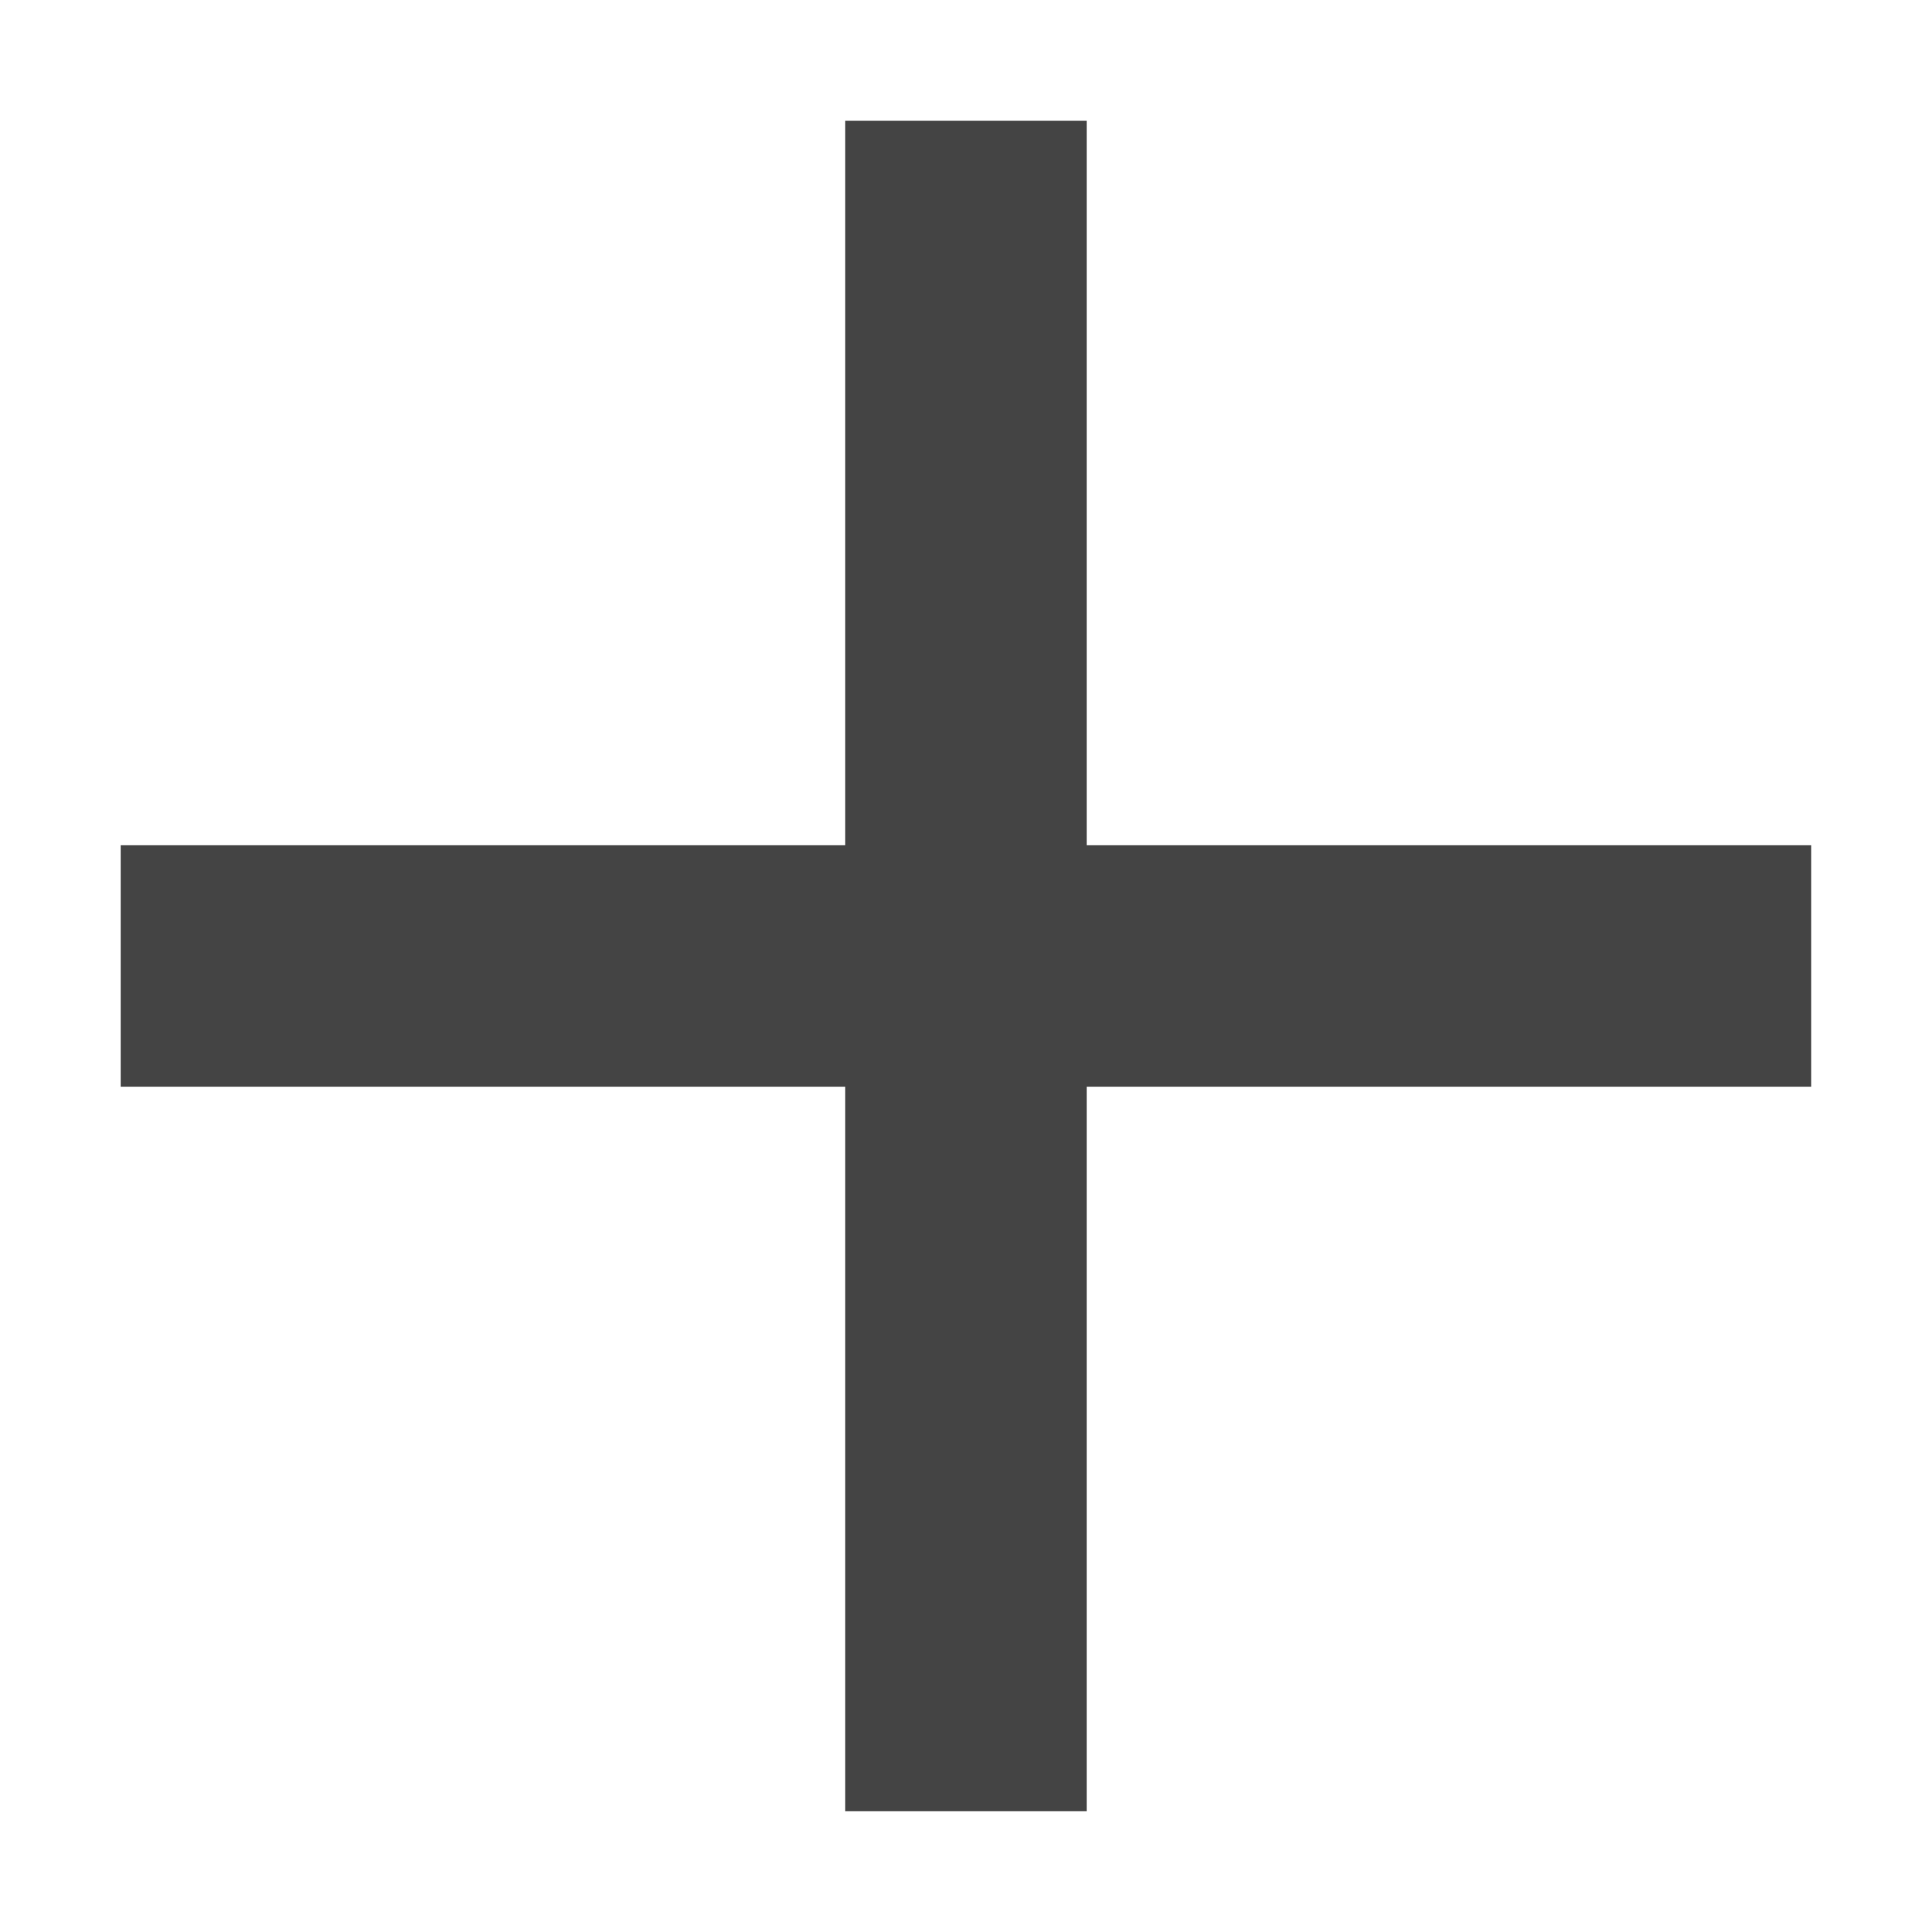
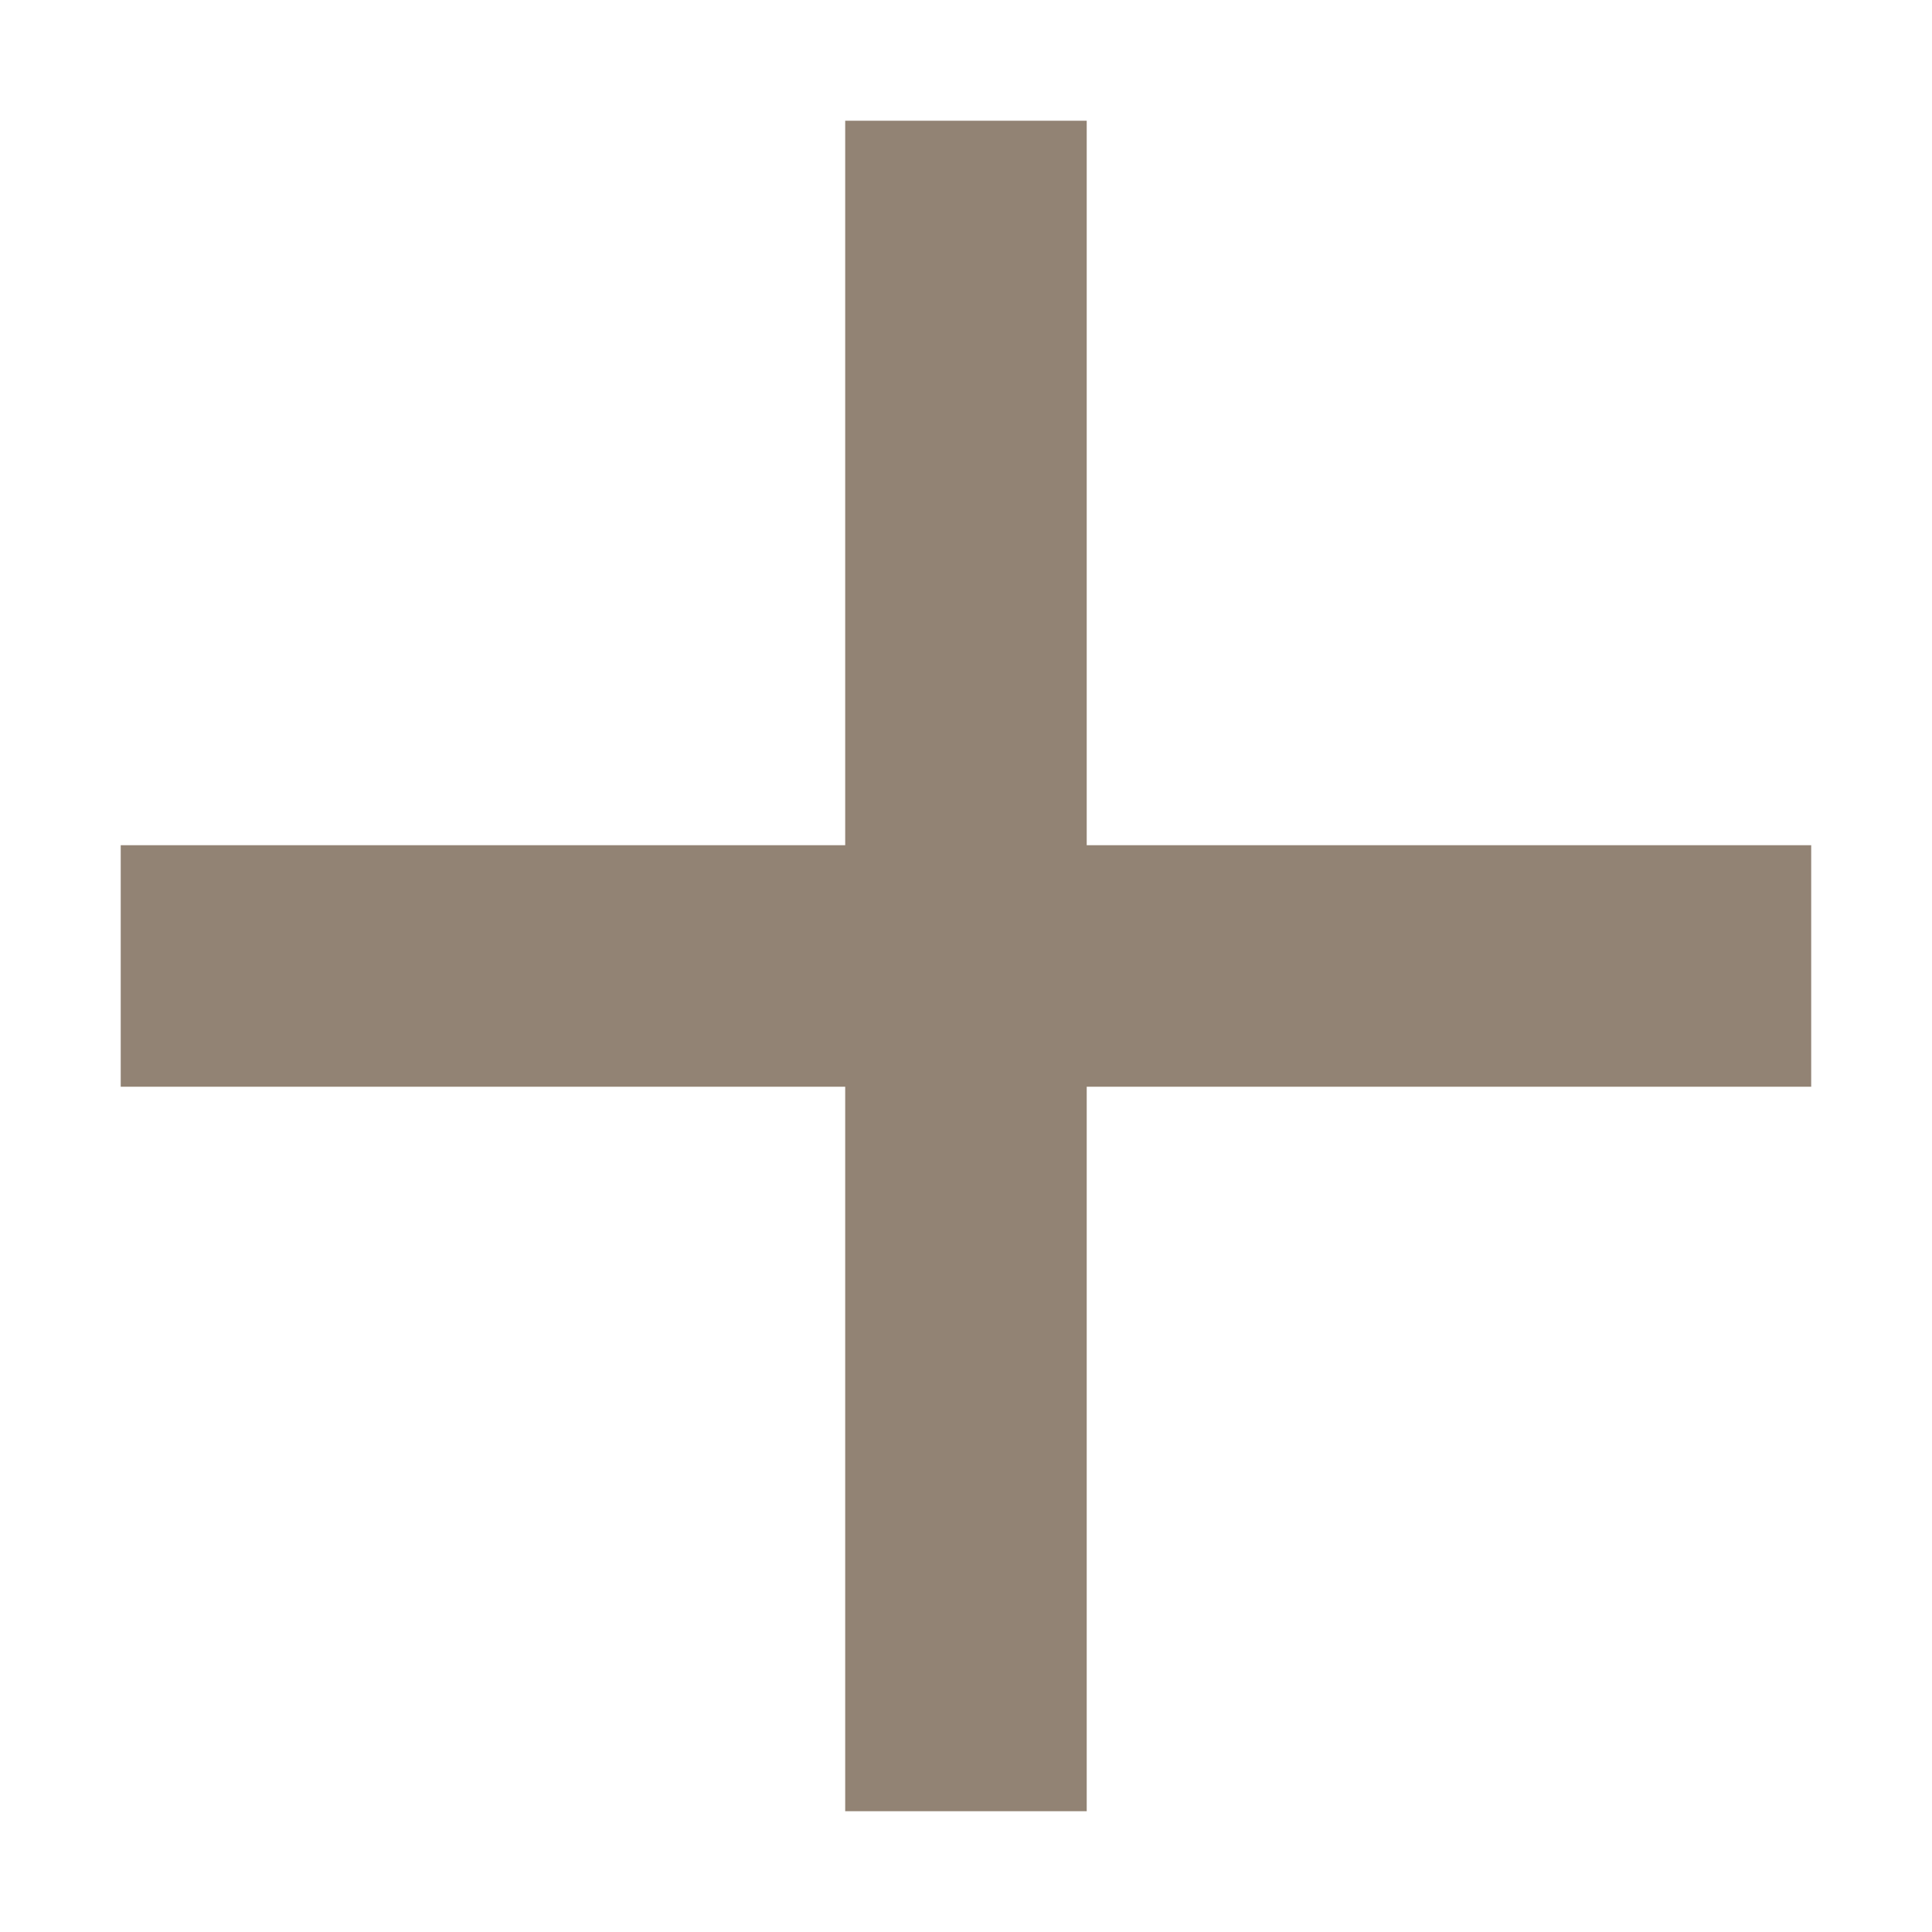
<svg xmlns="http://www.w3.org/2000/svg" xmlns:xlink="http://www.w3.org/1999/xlink" width="16" height="16" id="svg2424" version="1.0">
  <defs id="defs2426">
    <linearGradient gradientUnits="userSpaceOnUse" id="path1082_2_" y2="129.347" x2="112.499" y1="6.137" x1="112.499" gradientTransform="translate(287,-83)">
-       <stop id="stop193" offset="0" style="stop-color:#ffffff;stop-opacity:0" />
-       <stop id="stop195" offset="1" style="stop-color:#ffffff;stop-opacity:0.275;" />
-       <midPointStop id="midPointStop197" style="stop-color:#FFFFFF" offset="0" />
-       <midPointStop id="midPointStop199" style="stop-color:#FFFFFF" offset="0.5" />
+       <stop id="stop193" offset="0" style="stop-color:#ddc7a1;stop-opacity:0" />
+       <stop id="stop195" offset="1" style="stop-color:#ddc7a1;stop-opacity:0.275;" />
+       <midPointStop id="midPointStop197" style="stop-color:#ddc7a1" offset="0" />
+       <midPointStop id="midPointStop199" style="stop-color:#ddc7a1" offset="0.5" />
      <midPointStop id="midPointStop201" style="stop-color:#000000" offset="1" />
    </linearGradient>
    <linearGradient id="linearGradient3388">
      <stop style="stop-color:#000000;stop-opacity:0;" offset="0" id="stop3390" />
      <stop style="stop-color:#000000;stop-opacity:0.371;" offset="1" id="stop3392" />
    </linearGradient>
    <linearGradient id="linearGradient4346">
      <stop style="stop-color:#00bdec;stop-opacity:1" offset="0" id="stop4348" />
      <stop style="stop-color:#40bfde;stop-opacity:1" offset="1" id="stop4350" />
    </linearGradient>
    <linearGradient xlink:href="#linearGradient4346" id="linearGradient4352" x1="400.614" y1="634.151" x2="616.486" y2="666.978" gradientUnits="userSpaceOnUse" />
    <linearGradient id="linearGradient5323">
      <stop style="stop-color:#6e6e6e;stop-opacity:1" offset="0" id="stop5325" />
      <stop style="stop-color:#4d4d4d;stop-opacity:1" offset="1" id="stop5327" />
    </linearGradient>
    <linearGradient xlink:href="#linearGradient5323" id="linearGradient5329" x1="291.836" y1="238.082" x2="650.814" y2="348.969" gradientUnits="userSpaceOnUse" />
    <linearGradient xlink:href="#path1082_2_" id="linearGradient2216" gradientUnits="userSpaceOnUse" gradientTransform="matrix(-0.3937741,0,0,0.393752,978.3497,416.9815)" x1="541.335" y1="104.507" x2="606.912" y2="303.14" />
    <style id="current-color-scheme" type="text/css">
-    .ColorScheme-Text { color:#dfdfdf; } .ColorScheme-Highlight { color:#4285f4; }
-   </style>
+          .ColorScheme-Text {
+             color: #ddc7a1;
+          }
+ 
+          .ColorScheme-Highlight {
+             color: #4285f4;
+          }
+       </style>
    <style id="current-color-scheme-4" type="text/css">
-    .ColorScheme-Text { color:#dfdfdf; } .ColorScheme-Highlight { color:#4285f4; }
-   </style>
+          .ColorScheme-Text {
+             color: #ddc7a1;
+          }
+ 
+          .ColorScheme-Highlight {
+             color: #4285f4;
+          }
+       </style>
    <style id="current-color-scheme-3" type="text/css">
-    .ColorScheme-Text { color:#dfdfdf; } .ColorScheme-Highlight { color:#4285f4; }
-   </style>
+          .ColorScheme-Text {
+             color: #ddc7a1;
+          }
+ 
+          .ColorScheme-Highlight {
+             color: #4285f4;
+          }
+       </style>
  </defs>
  <g id="layer1" transform="translate(-269.5178,-265.6012)">
    <g id="g2424" transform="matrix(1.347368,0,0,1.347368,-632.8824,-513.3437)">
      <g id="g2210" transform="matrix(0.25,0,0,0.25,502.3126,469.2174)">
-         <path style="fill:#444444;fill-opacity:1;stroke-width:2.969" class="ColorScheme-Text" d="m 690.531,438.592 v 17.812 h -17.812 v 5.938 h 17.812 v 17.812 h 5.938 v -17.812 h 17.812 v -5.938 h -17.812 v -17.812 z" id="path1176" />
+         <path style="fill:#928374;fill-opacity:1;stroke-width:2.969" class="ColorScheme-Text" d="m 690.531,438.592 v 17.812 h -17.812 v 5.938 h 17.812 v 17.812 h 5.938 v -17.812 h 17.812 v -5.938 h -17.812 v -17.812 z" id="path1176" />
      </g>
    </g>
  </g>
</svg>
